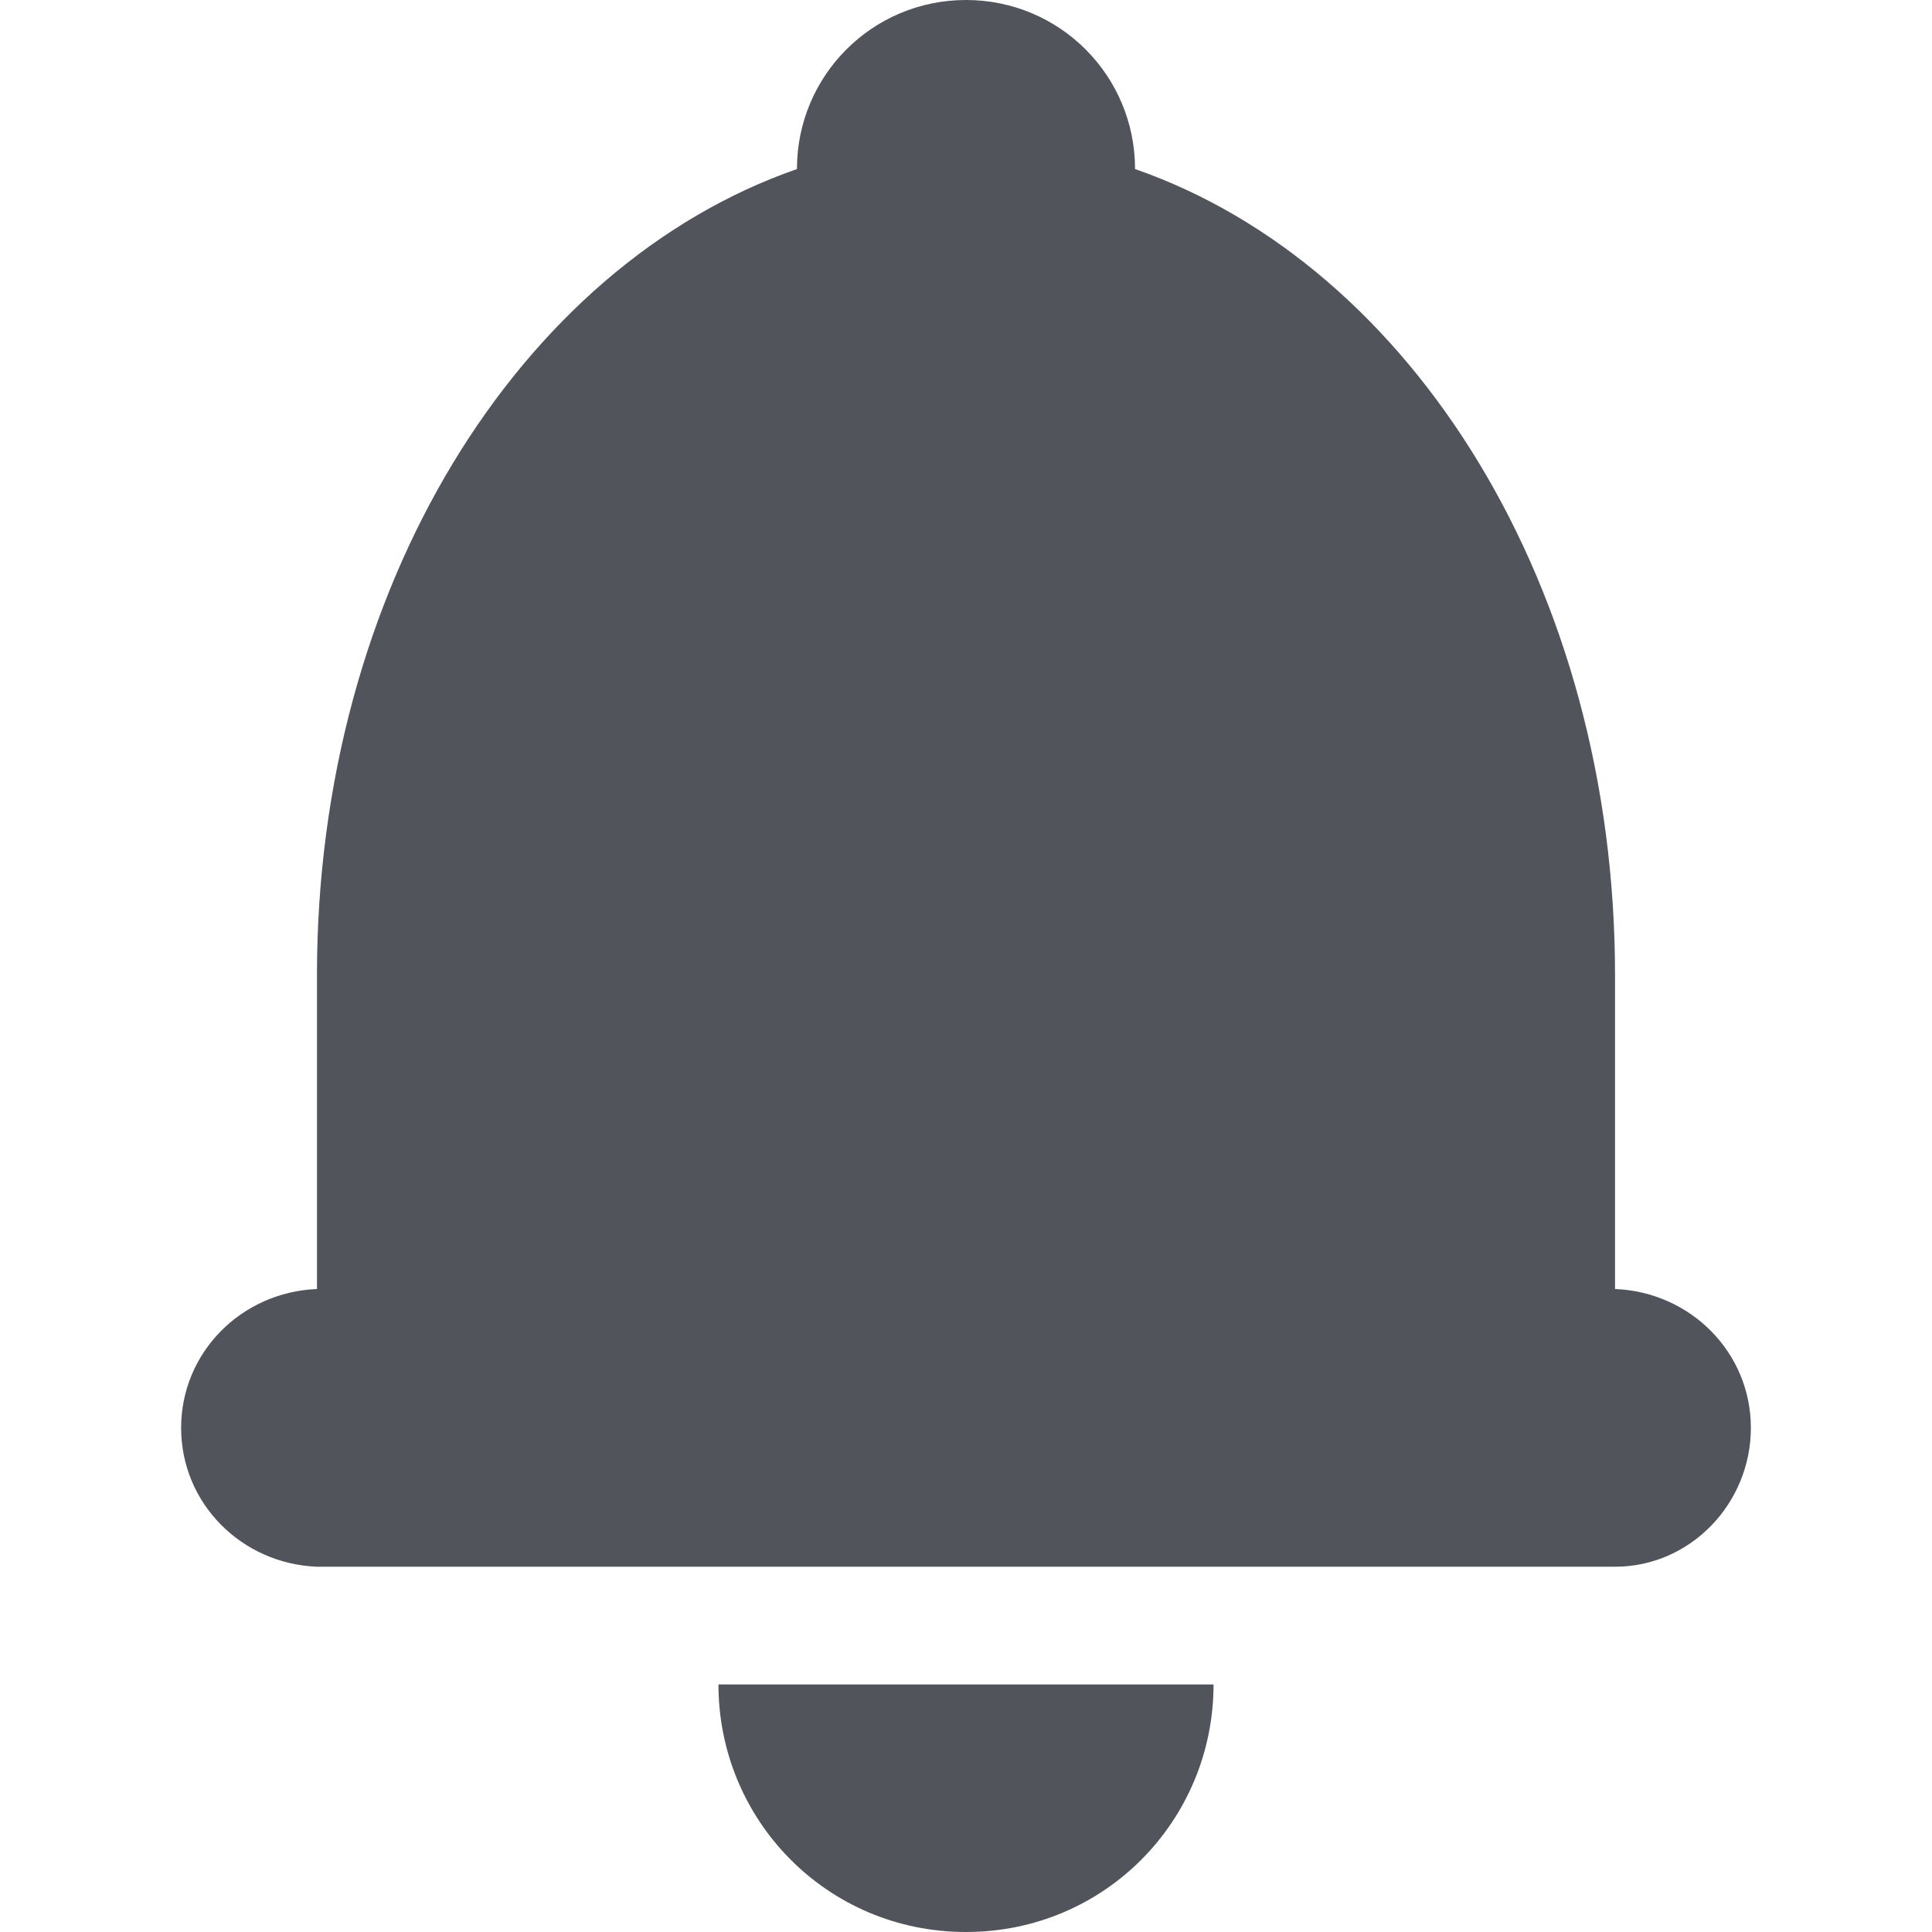
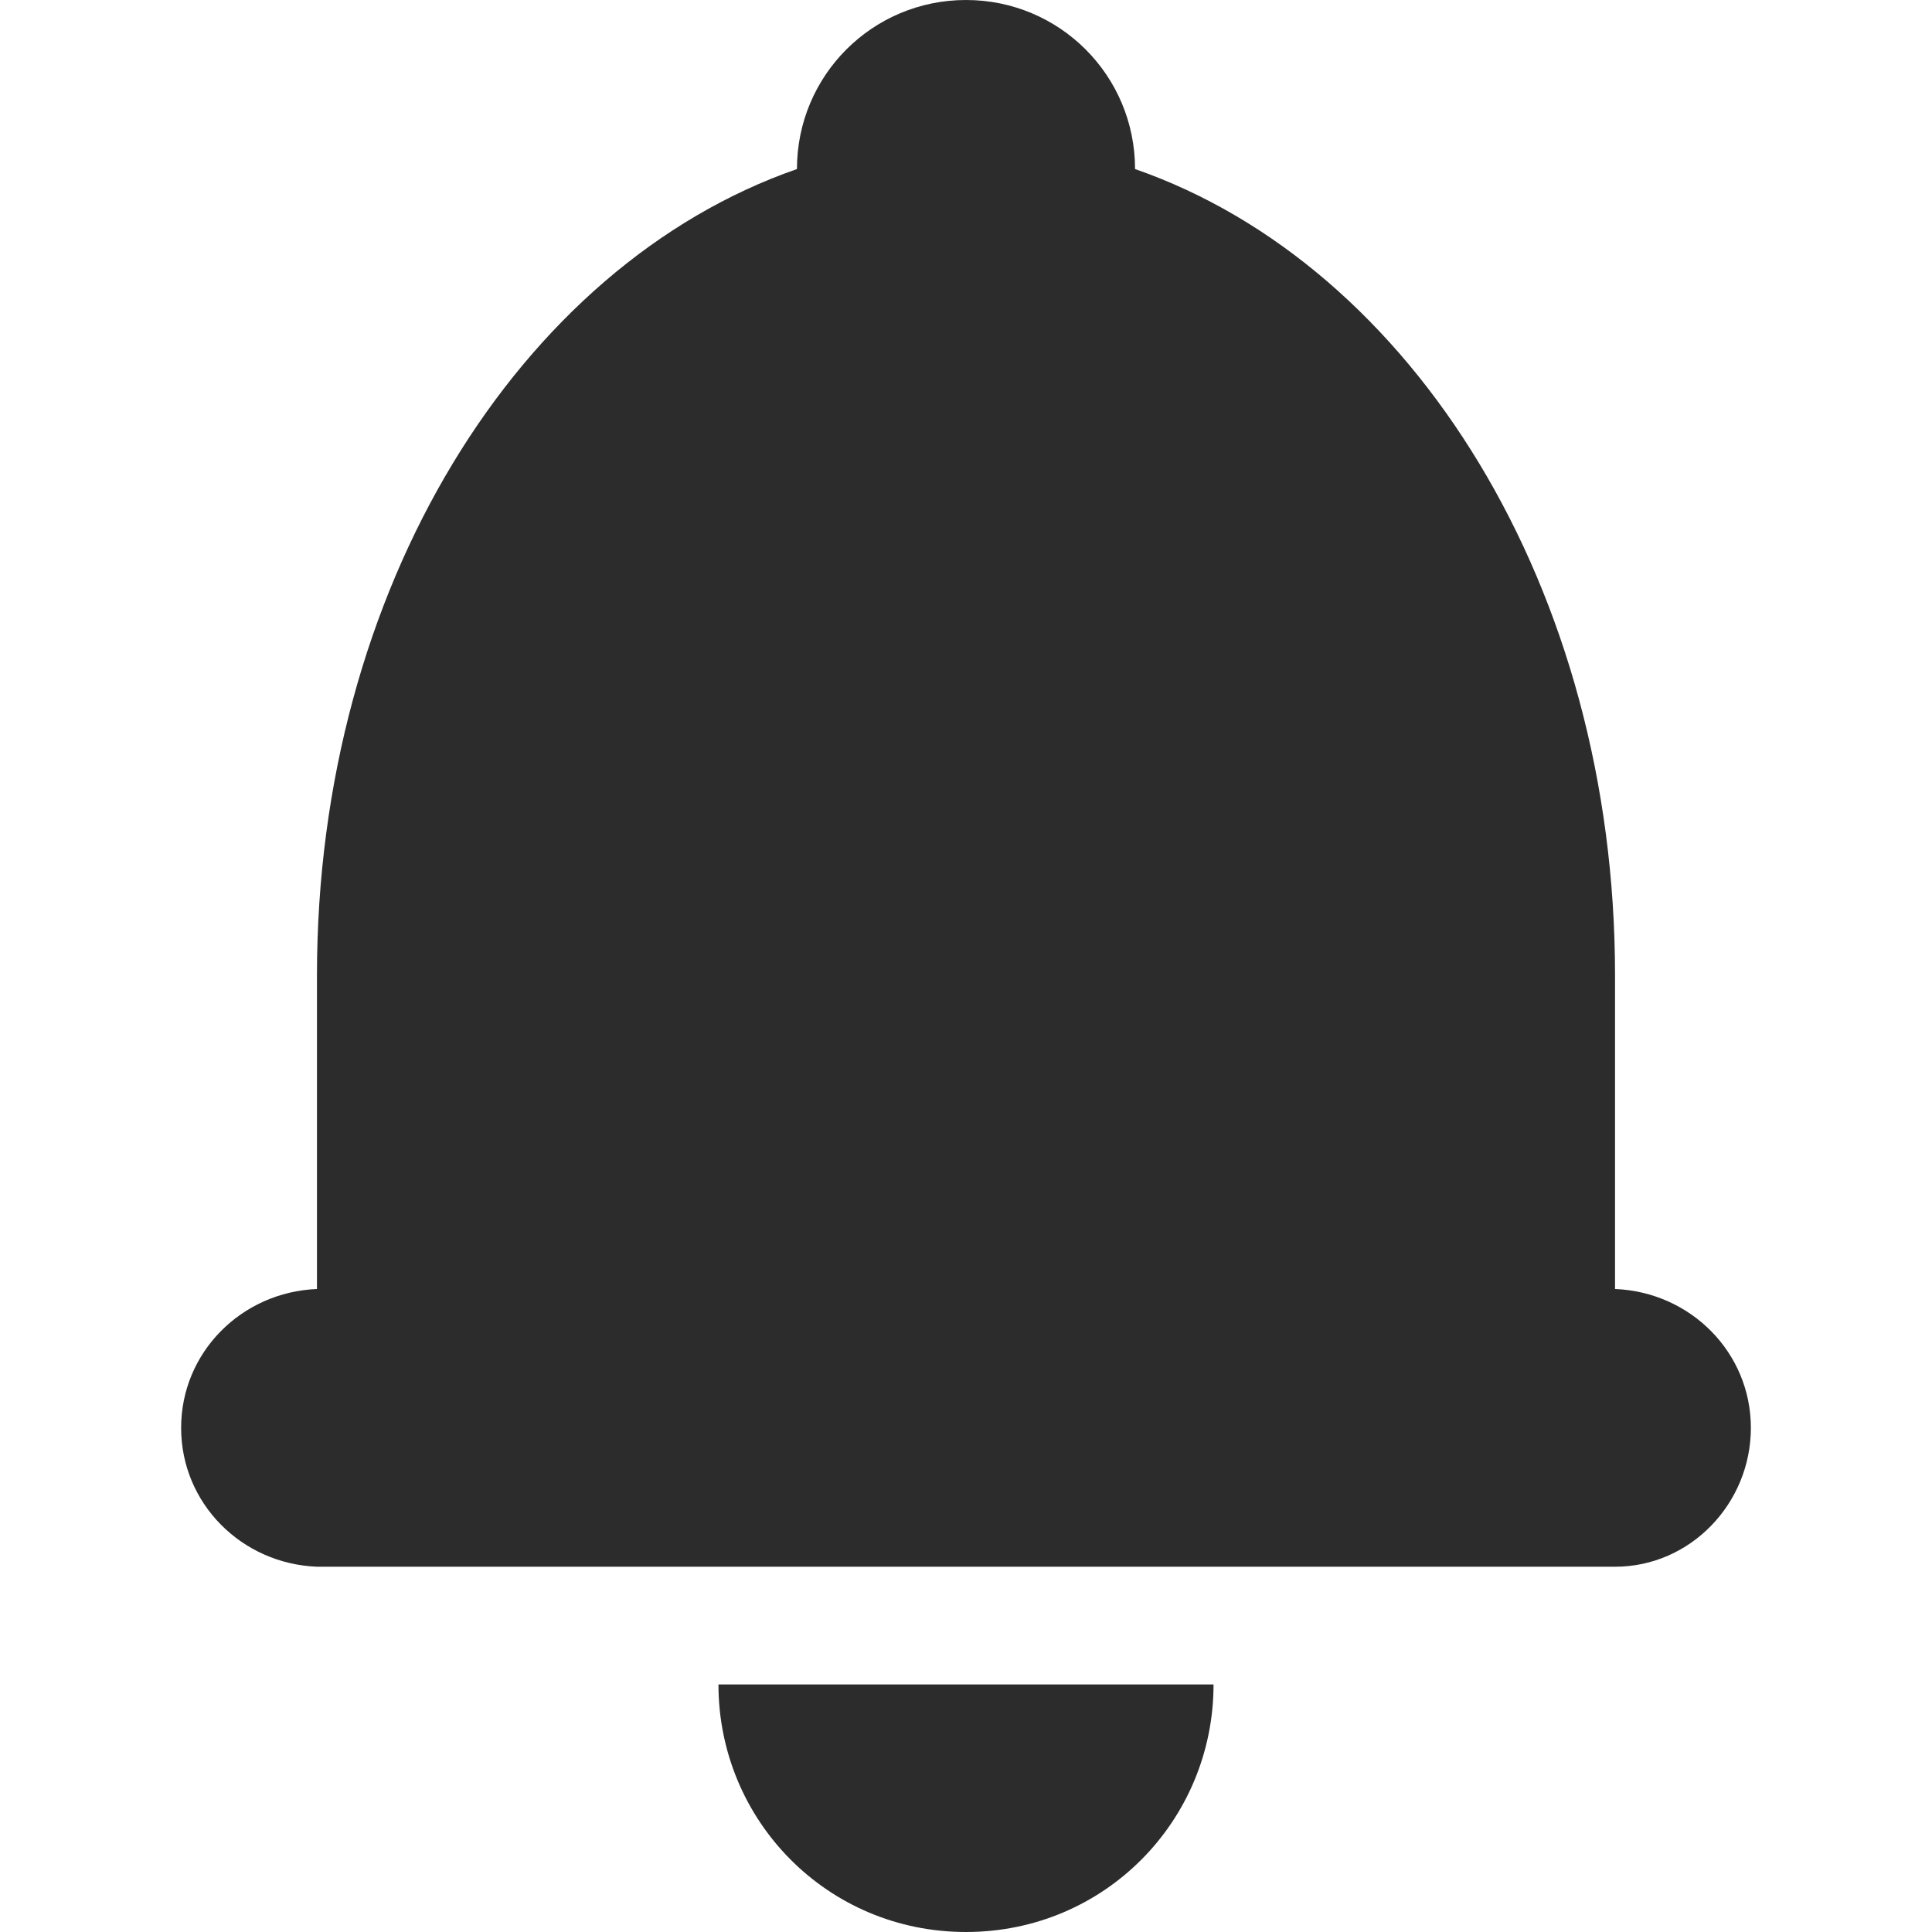
- <svg xmlns="http://www.w3.org/2000/svg" version="1.1" id="Layer_1" x="0px" y="0px" width="64px" height="64px" viewBox="0 0 64 64" style="enable-background:new 0 0 64 64;" xml:space="preserve">
+ <svg xmlns="http://www.w3.org/2000/svg" id="Layer_1" width="64px" height="64px" x="0px" y="0px" style="enable-background:new 0 0 64 64" version="1.1" viewBox="0 0 64 64" xml:space="preserve">
  <style type="text/css">
-   .st0{fill:#52545c;}
- </style>
+         .st0{fill:#2c2c2c;}
+     </style>
  <g>
    <g>
-       <path class="st0" d="M32,64c4.6,0,8.2-3.7,8.2-8.2H23.8C23.8,60.3,27.4,64,32,64z" />
+       <path d="M32,64c4.6,0,8.2-3.7,8.2-8.2H23.8C23.8,60.3,27.4,64,32,64z" class="st0" />
    </g>
-     <path class="st0" d="M53.5,42.7V32.3c0-12.8-6.7-23.5-15.9-26.7C37.6,2.5,35.1,0,32,0c-3.1,0-5.6,2.5-5.6,5.6   c-9.2,3.2-15.9,13.9-15.9,26.7v10.4C8,42.8,6,44.8,6,47.3s2,4.5,4.5,4.6v0h0.1h42.8h0.1v0c2.5,0,4.5-2.1,4.5-4.6   C58,44.8,56,42.8,53.5,42.7z" />
+     <path d="M53.5,42.7V32.3c0-12.8-6.7-23.5-15.9-26.7C37.6,2.5,35.1,0,32,0c-3.1,0-5.6,2.5-5.6,5.6   c-9.2,3.2-15.9,13.9-15.9,26.7v10.4C8,42.8,6,44.8,6,47.3s2,4.5,4.5,4.6v0h0.1h42.8h0.1v0c2.5,0,4.5-2.1,4.5-4.6   C58,44.8,56,42.8,53.5,42.7z" class="st0" />
  </g>
</svg>
